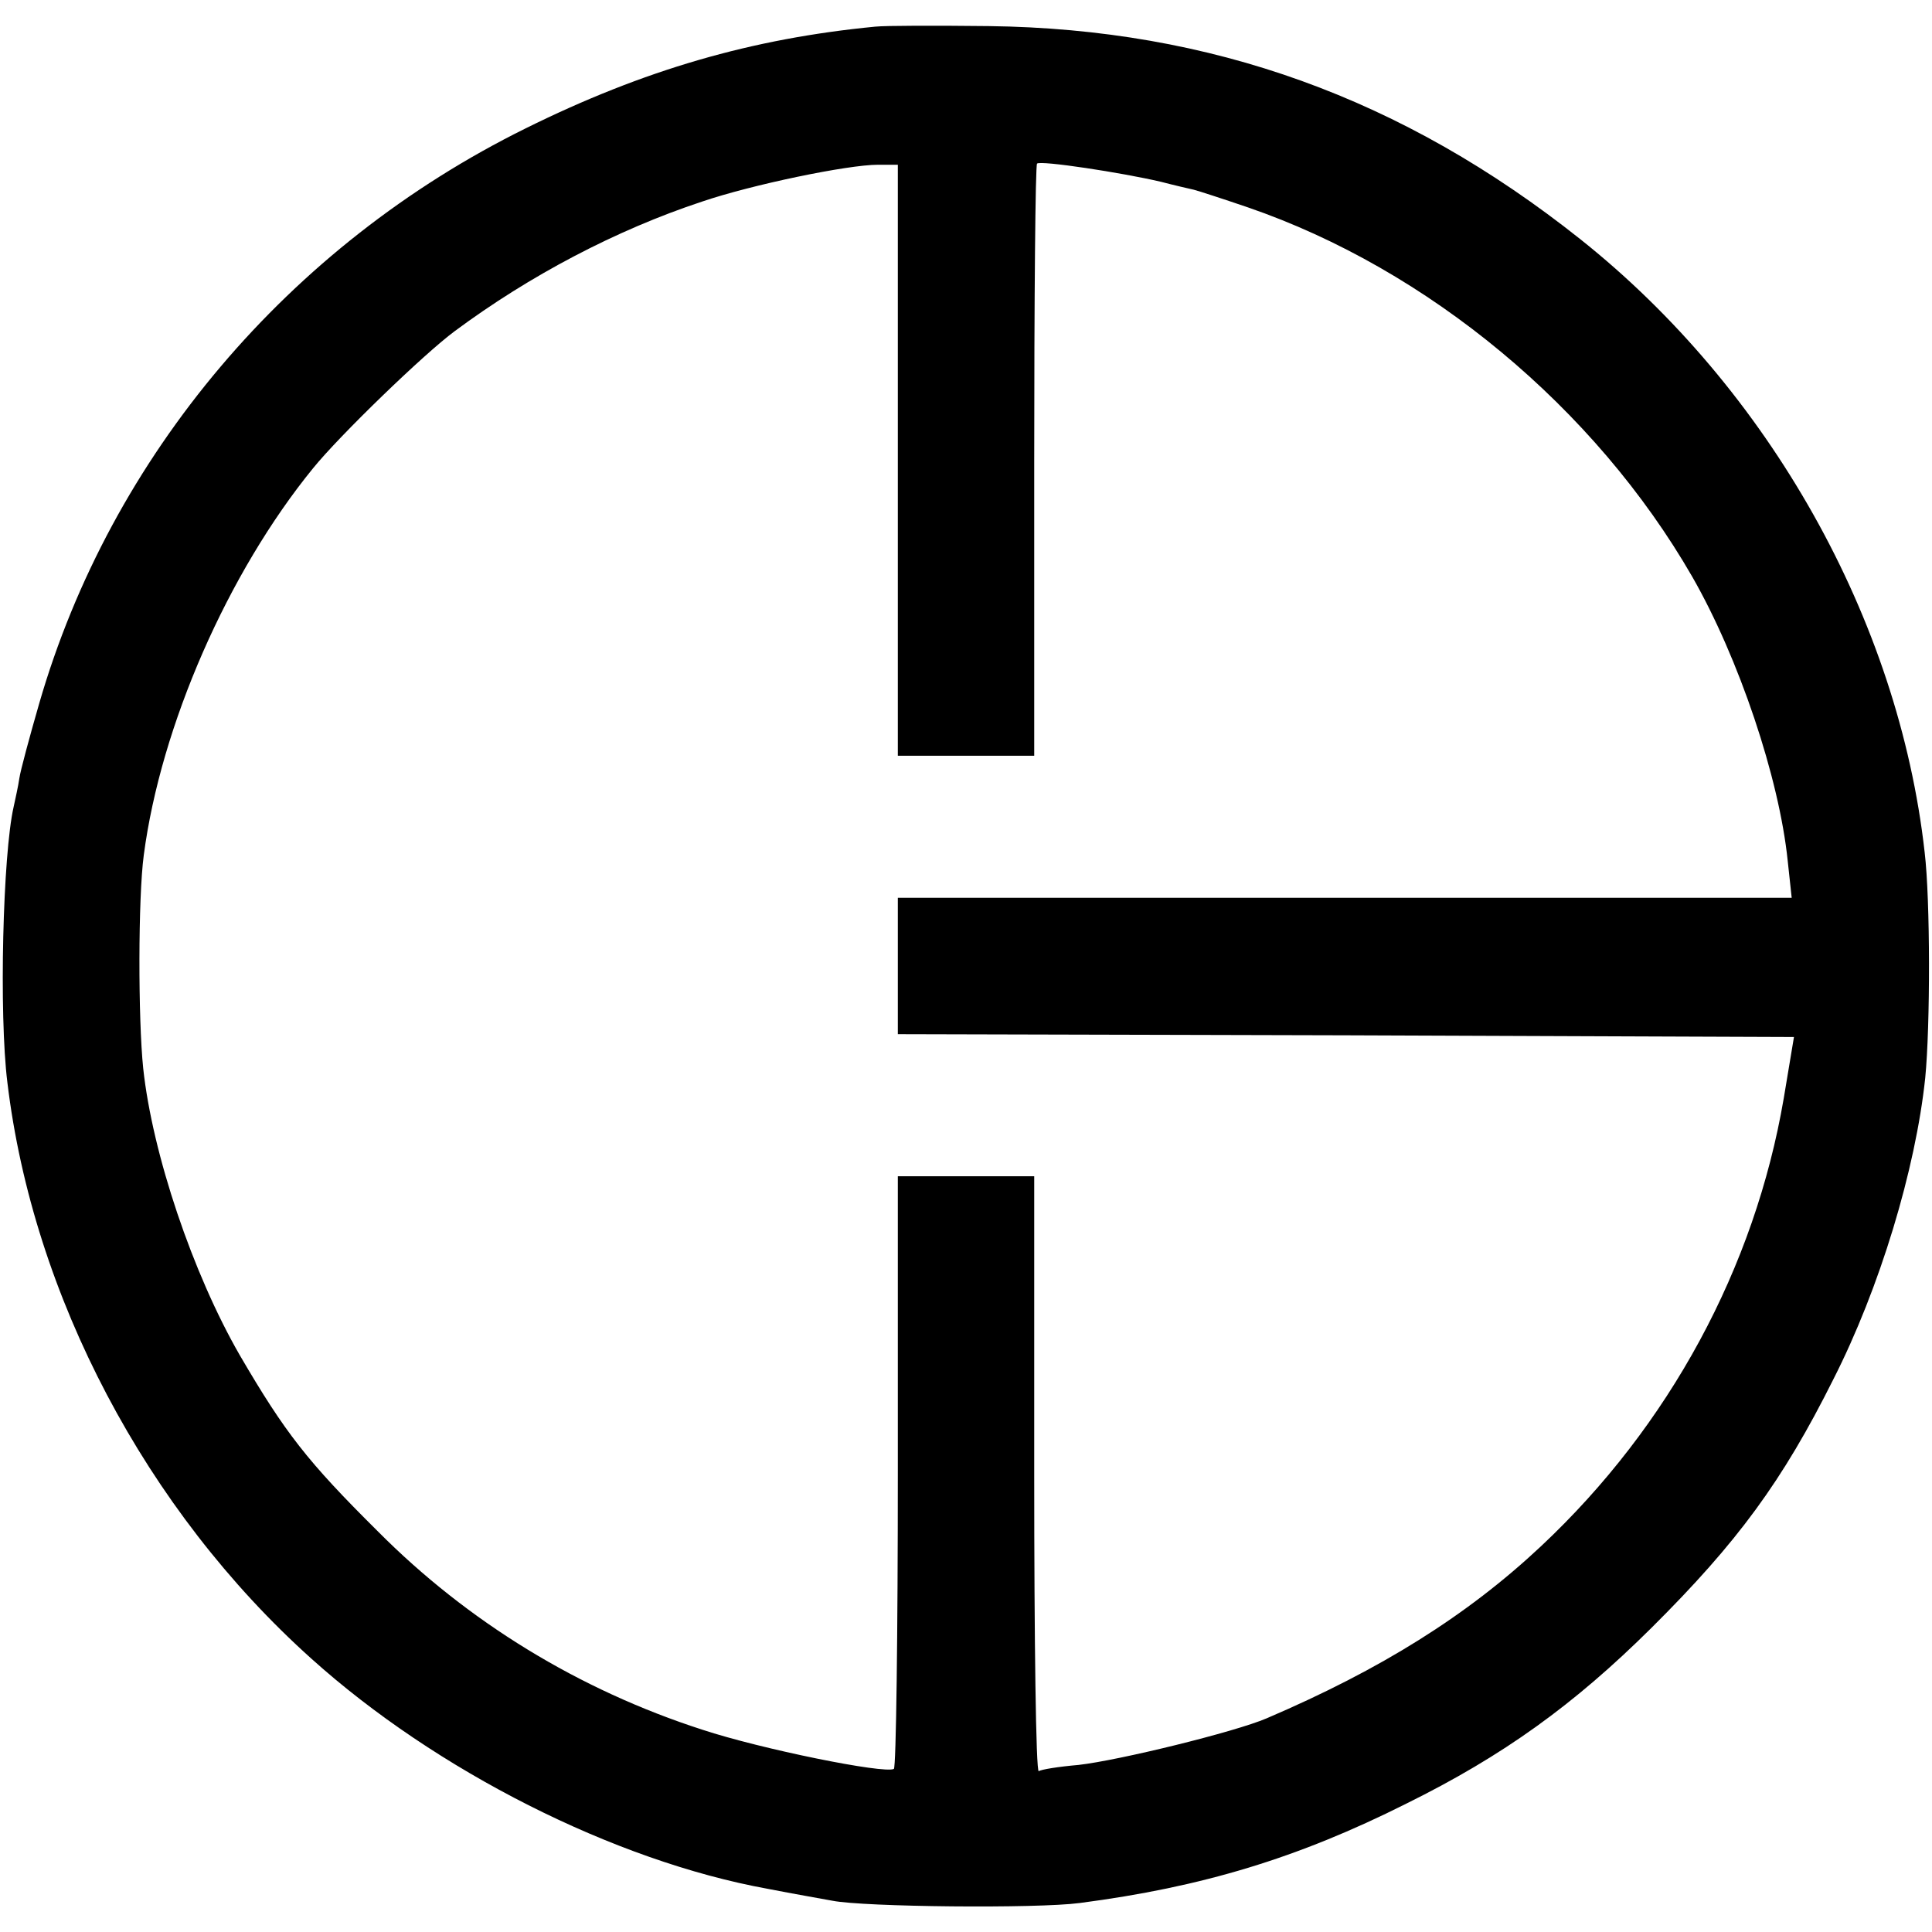
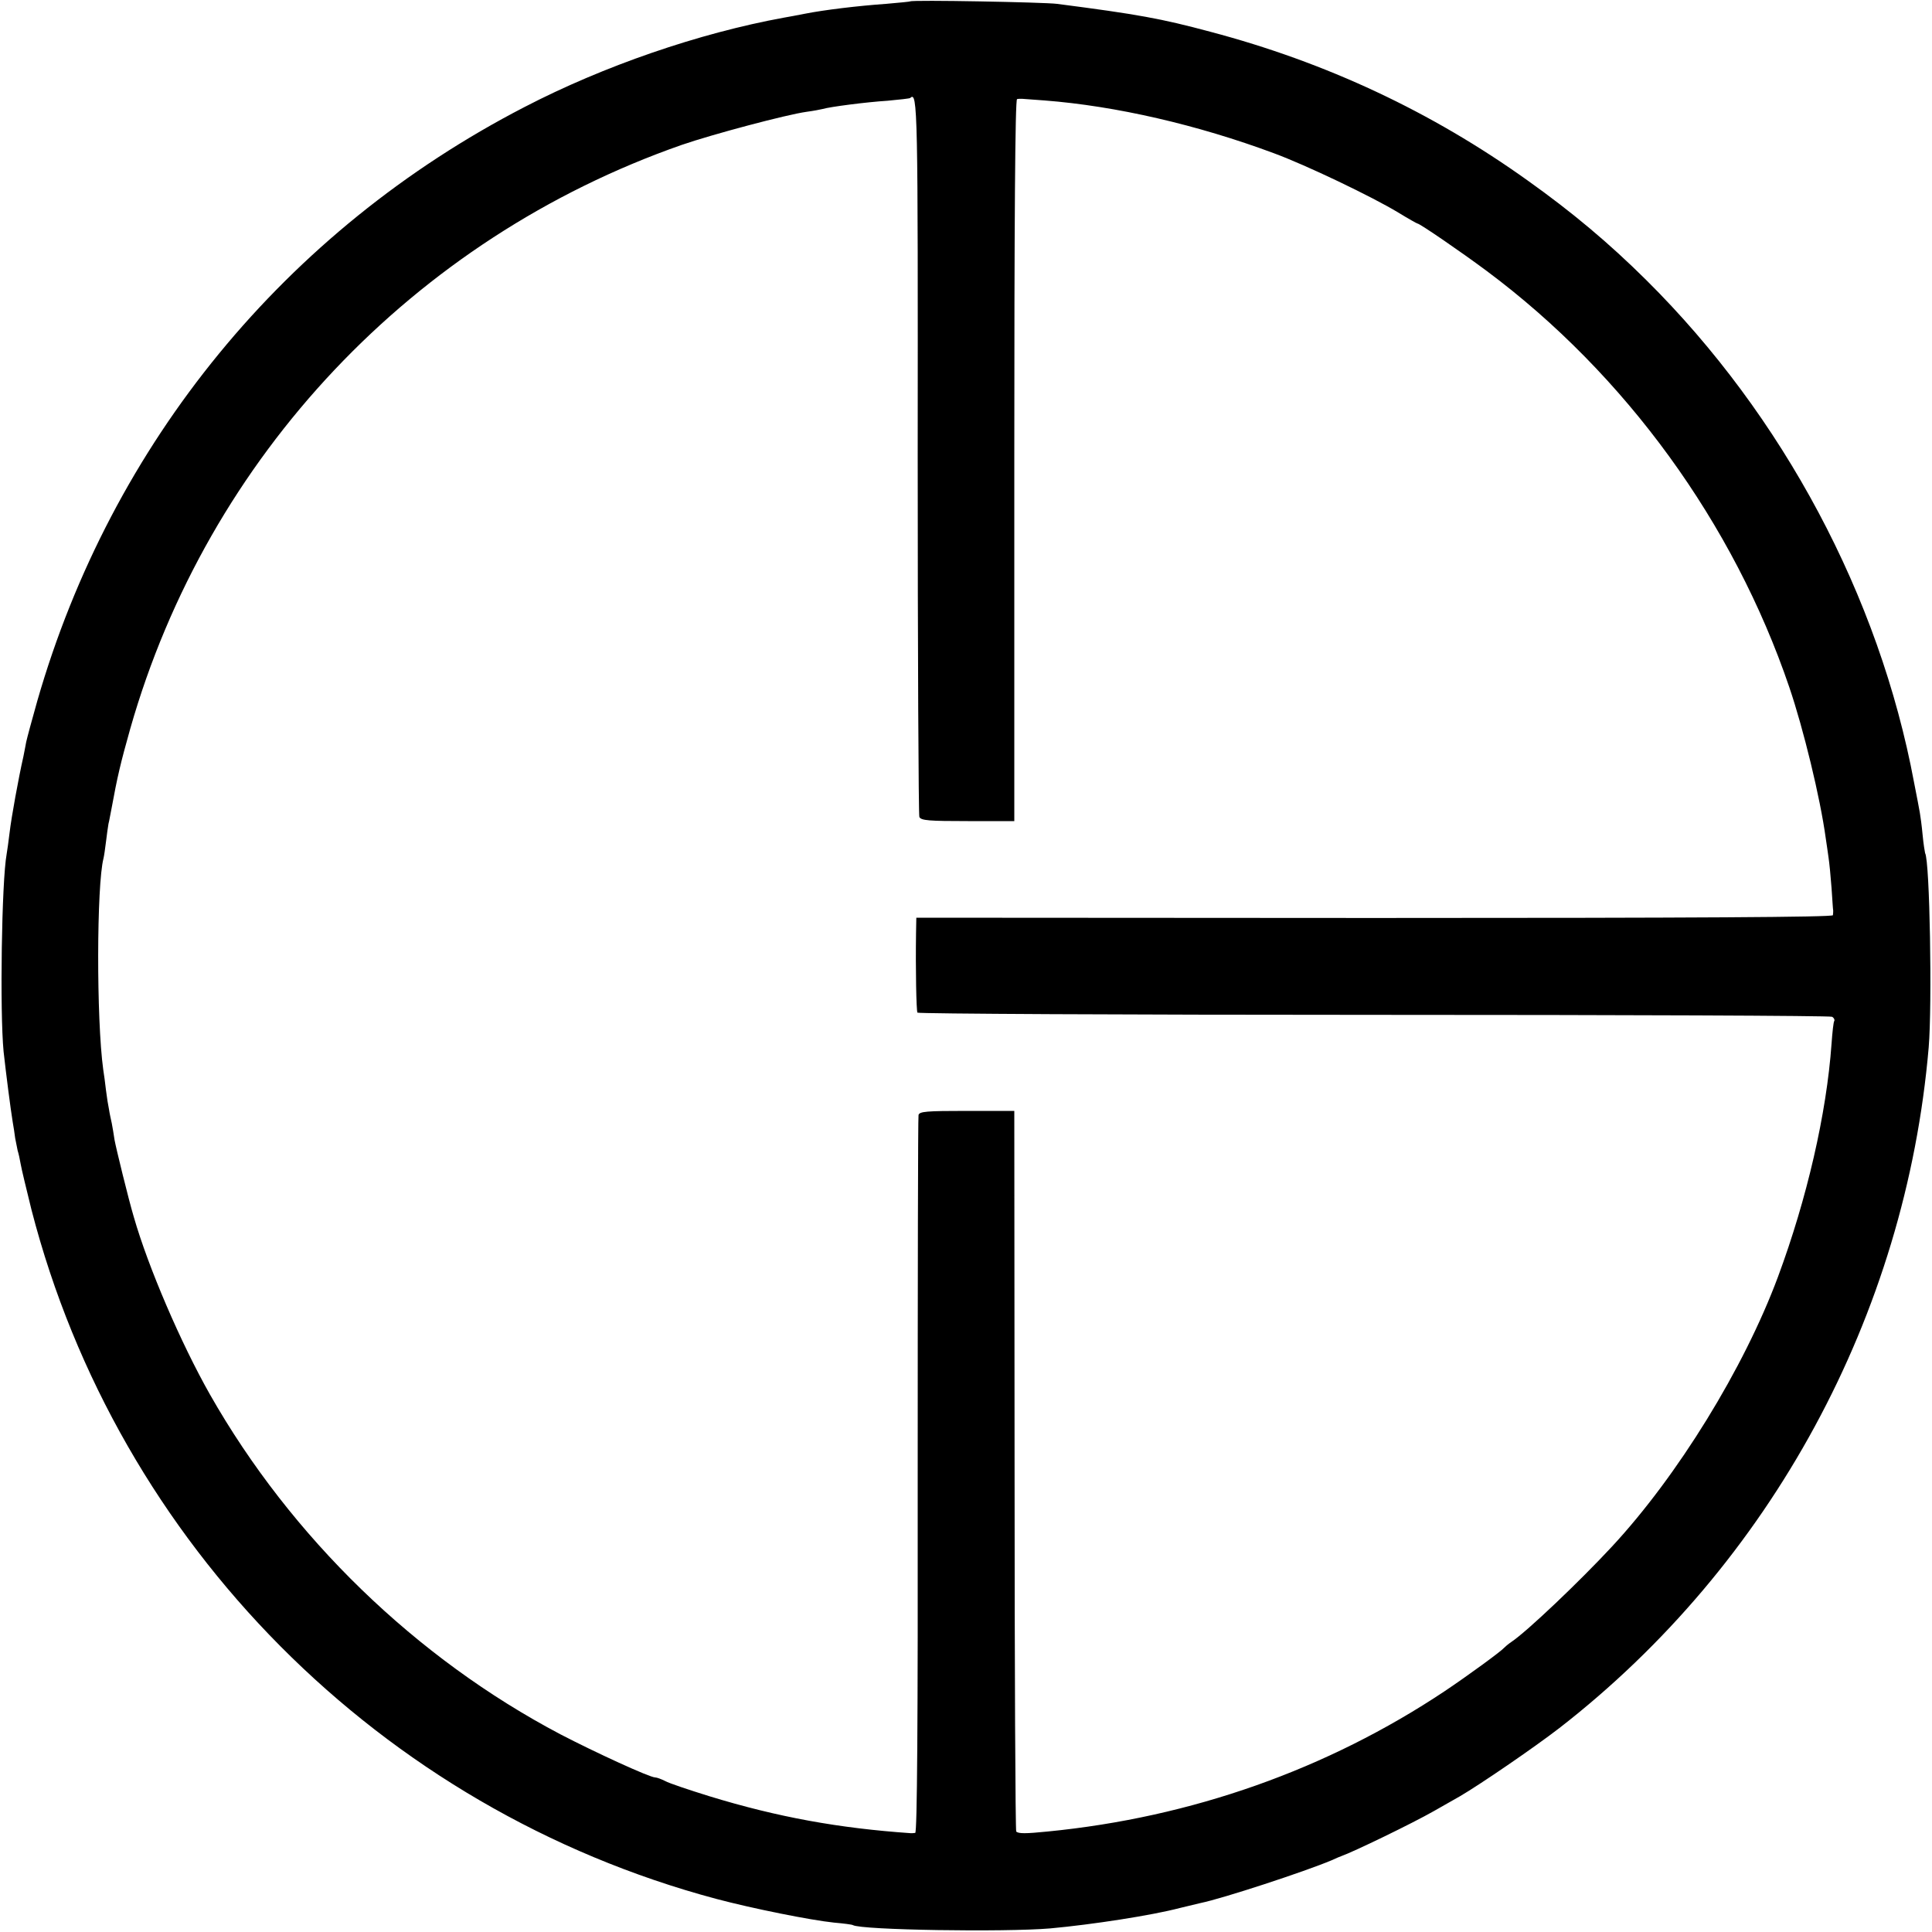
- <svg xmlns="http://www.w3.org/2000/svg" version="1.0" width="16pt" height="16pt" viewBox="0 0 16 16" preserveAspectRatio="xMidYMid meet">
-   <g transform="translate(0,16) scale(0.004706,-0.004706)" fill="#000000" stroke="none">
-     <path d="M1540 3353 c-217 -21 -407 -76 -615 -179 -417 -206 -730 -576 -856 -1012 -17 -59 -33 -118 -35 -132 -2 -14 -7 -36 -10 -50 -19 -83 -26 -365 -11 -485 45 -375 244 -753 535 -1014 219 -197 533 -356 803 -405 46 -9 98 -18 114 -21 56 -11 359 -14 435 -4 215 28 384 79 575 175 170 84 295 174 431 309 152 151 231 259 320 437 82 161 145 370 162 531 9 92 9 313 -1 397 -46 410 -274 815 -606 1079 -312 248 -649 370 -1041 375 -91 1 -181 1 -200 -1z m503 -273 c23 -6 49 -12 58 -14 8 -2 51 -16 95 -31 317 -109 611 -353 782 -650 82 -143 153 -354 168 -500 l7 -65 -787 0 -786 0 0 -120 0 -120 788 -2 789 -3 -18 -108 c-51 -298 -201 -576 -427 -788 -130 -122 -282 -217 -483 -303 -56 -24 -260 -74 -331 -82 -35 -3 -66 -8 -70 -11 -5 -2 -8 232 -8 521 l0 526 -120 0 -120 0 0 -519 c0 -286 -3 -522 -7 -524 -17 -9 -234 35 -337 69 -217 70 -413 190 -571 349 -124 123 -163 173 -243 310 -83 144 -154 355 -170 505 -9 87 -9 300 1 375 30 228 148 497 298 681 47 58 195 201 249 241 132 98 284 178 435 228 88 30 257 65 310 65 l35 0 0 -520 0 -520 120 0 120 0 0 518 c0 285 2 521 5 524 6 6 150 -16 218 -32z" />
-   </g>
+ <svg xmlns="http://www.w3.org/2000/svg" version="1" width="933.333" height="933.333" viewBox="0 0 700 700">
+   <path d="M329.8.5c-.1.1-4.1.5-8.8.9-10 .7-22.5 2.2-29.5 3.6-2.7.5-6.1 1.2-7.5 1.4-30.7 5.6-65.3 17.5-94 32.4C103.5 83.5 40.4 160.4 13.5 254c-1.9 6.7-3.7 13.4-4 14.8-.3 1.5-.7 3.8-1 5.2-1.8 7.9-4.4 22.3-5 27.5-.4 3.3-.9 6.9-1.1 8-1.8 9.8-2.5 57.1-1.1 71.5.9 8.1 2.5 20.6 3.3 25.5.3 1.6.7 4.3.9 5.9l.9 4.5c.3.9.8 3.1 1.1 4.9.3 1.8 2.1 9.2 3.9 16.5C42.7 559.6 137.9 655.5 259.5 688c13.2 3.5 34.1 7.7 42.7 8.6 3.5.3 6.5.7 6.8.9 3 1.8 55 2.6 71.5 1.2 15.3-1.4 36.7-4.7 47-7.4 3.3-.8 6.7-1.6 7.5-1.8 7.9-1.6 37.8-11.4 47.5-15.5 1.7-.8 3.2-1.4 3.5-1.5 4.3-1.5 25.6-11.8 33.5-16.3 3.3-1.9 7.6-4.3 9.5-5.4 7.2-4.2 26.8-17.6 36-24.7 76.6-59.5 125.5-149.6 133.8-246.6 1.3-15.6.4-67.7-1.3-70.4-.1-.4-.6-3.3-.9-6.6-.3-3.3-.8-6.9-1-8-.2-1.1-1.1-6.1-2.1-11-12.6-67.5-47.5-132.9-97-182-13.6-13.5-27-24.7-43-36.1-34.8-24.9-73-42.8-115-53.9-17.9-4.8-26.2-6.3-55.5-10.1-4.7-.6-52.6-1.5-53.2-.9zm2.7 164.8c0 71.1.3 129.9.6 130.7.6 1.3 3.5 1.5 17.6 1.5h16.8V166.8c0-86.5.3-130.8 1-130.9 1.3-.2.7-.2 10 .5 25.8 2 55.3 8.8 83 19.1 11.7 4.3 35.7 15.8 45.1 21.5 3.6 2.2 6.8 4 7 4 .8 0 15.7 10.2 25.1 17.2 50.3 37.5 89.4 91.4 109.6 150.8 5.1 15 11.2 40 13.2 54.7.3 1.8.7 4.9 1 6.9.3 1.9.8 7 1.1 11.1.3 4.2.5 7.9.6 8.2 0 .3 0 1.1-.1 1.7-.1.7-49.4 1-166.1 1l-166-.1-.1 5.5c-.2 13.2.1 28.2.5 28.9.3.4 74.7.8 165.4.8s165.4.3 166 .7c.7.4 1 1.1.8 1.5-.3.3-.7 4.1-1 8.3-1.8 25.3-8.9 56.1-19.4 84.4-12.3 33.1-36.4 72.2-60.2 97.8-11.6 12.5-30.7 30.7-36.4 34.5-1.2.8-2.3 1.8-2.6 2.1-1.1 1.3-13 10-21.5 15.7-42.6 28.4-91.8 45.8-144 50.9-7.9.8-10.5.8-11.3 0-.3-.3-.6-59.2-.6-130.8l-.1-130.3h-17.2c-14.6 0-17.2.2-17.5 1.5-.2.8-.3 59.7-.3 130.7.1 90.3-.2 129.3-.9 129.4-.6.1-1.3.1-1.6.1-26-1.8-48.2-5.8-73-13.4-7.4-2.3-14.6-4.7-16-5.5-1.4-.7-3-1.3-3.6-1.3-2 0-21.6-9-34.3-15.6-52.4-27.6-97.6-71.4-127-123.1-10.6-18.7-22.4-46.2-27.6-64.3-2-6.7-6.5-25.2-7-28-.3-1.9-.7-4.6-1-6-.3-1.4-.8-3.6-1-5-.3-1.4-.8-4.5-1.1-7-.3-2.5-.7-5.8-1-7.5-2.5-18.2-2.4-66.9.1-76.5.2-.8.6-3.5.9-6 .3-2.5.7-5.4.9-6.5.3-1.1.7-3.6 1.1-5.5 2.1-11.5 3.3-16.6 6.8-29C75.3 165.4 149.8 86.5 247 52.5c11-3.8 38-11 45.3-12 2.3-.3 4.9-.8 5.7-1 2.7-.8 15.7-2.5 23.6-3 4.3-.4 8-.8 8.2-1 2.7-2.6 2.8 3.4 2.7 129.8z" />
</svg>
